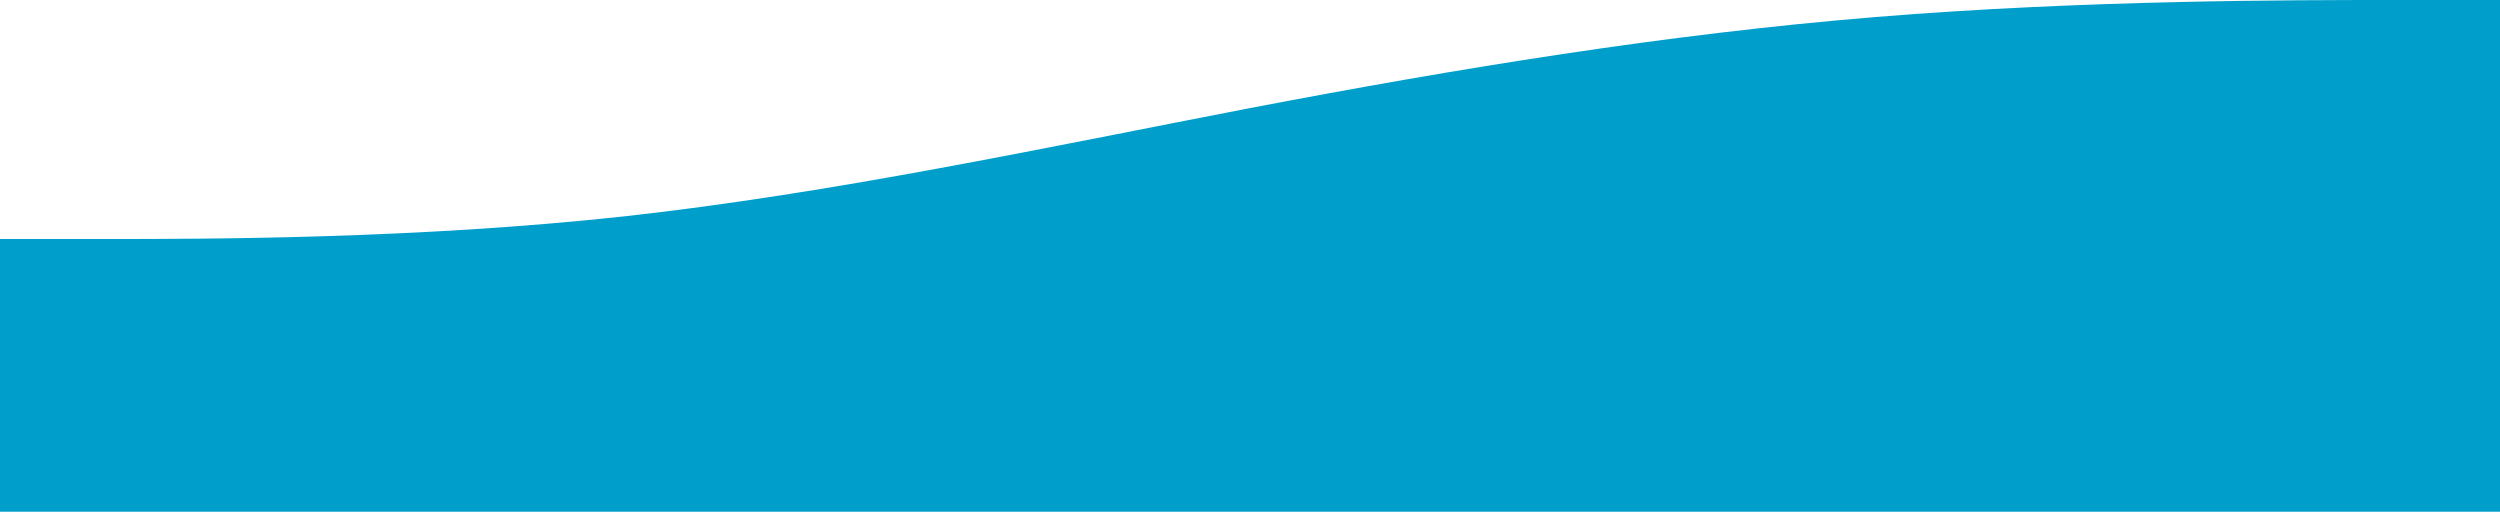
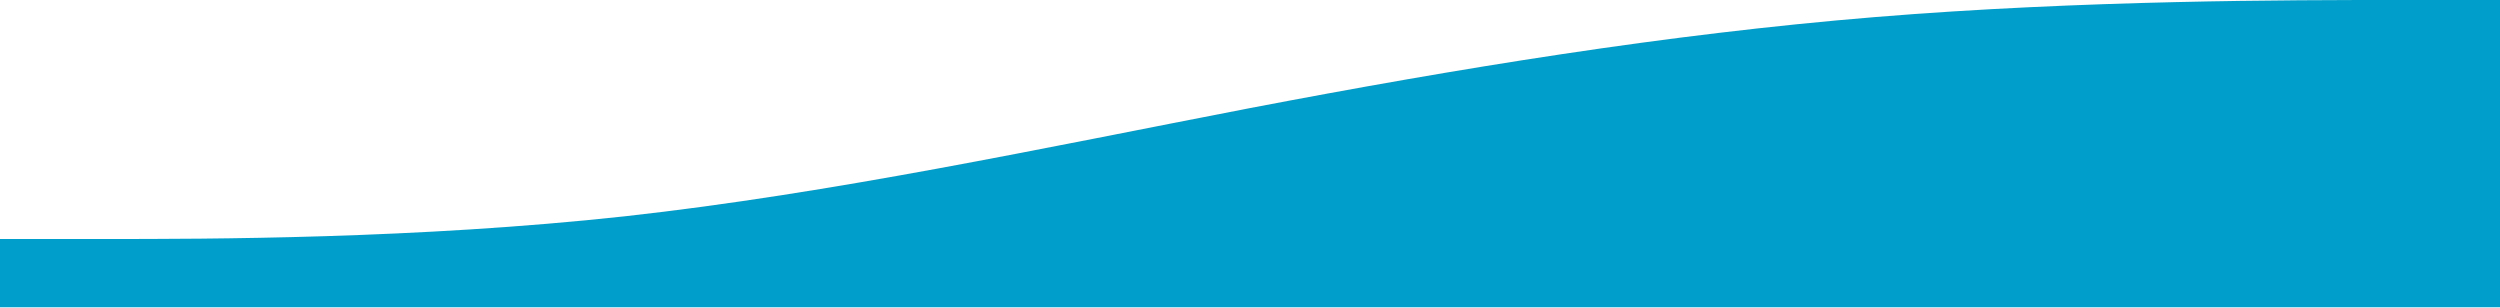
- <svg xmlns="http://www.w3.org/2000/svg" width="100%" height="100%" viewBox="0 0 1920 393" fill="none">
+ <svg xmlns="http://www.w3.org/2000/svg" width="100%" height="100%" viewBox="0 0 1920 236" fill="none">
  <path d="M0 183.556H80C160 183.556 320 183.556 480 166.101C640 148.319 800 113.903 960 83.01C1120 52.444 1280 26.222 1440 13.111C1600 0 1760 0 1840 0H1920V236H1840C1760 236 1600 236 1440 236C1280 236 1120 236 960 236C800 236 640 236 480 236C320 236 160 236 80 236H0V183.556Z" fill="#009FCB" />
-   <rect width="1920" height="158" transform="matrix(-1 0 0 1 1920 235)" fill="#009FCB" />
</svg>
